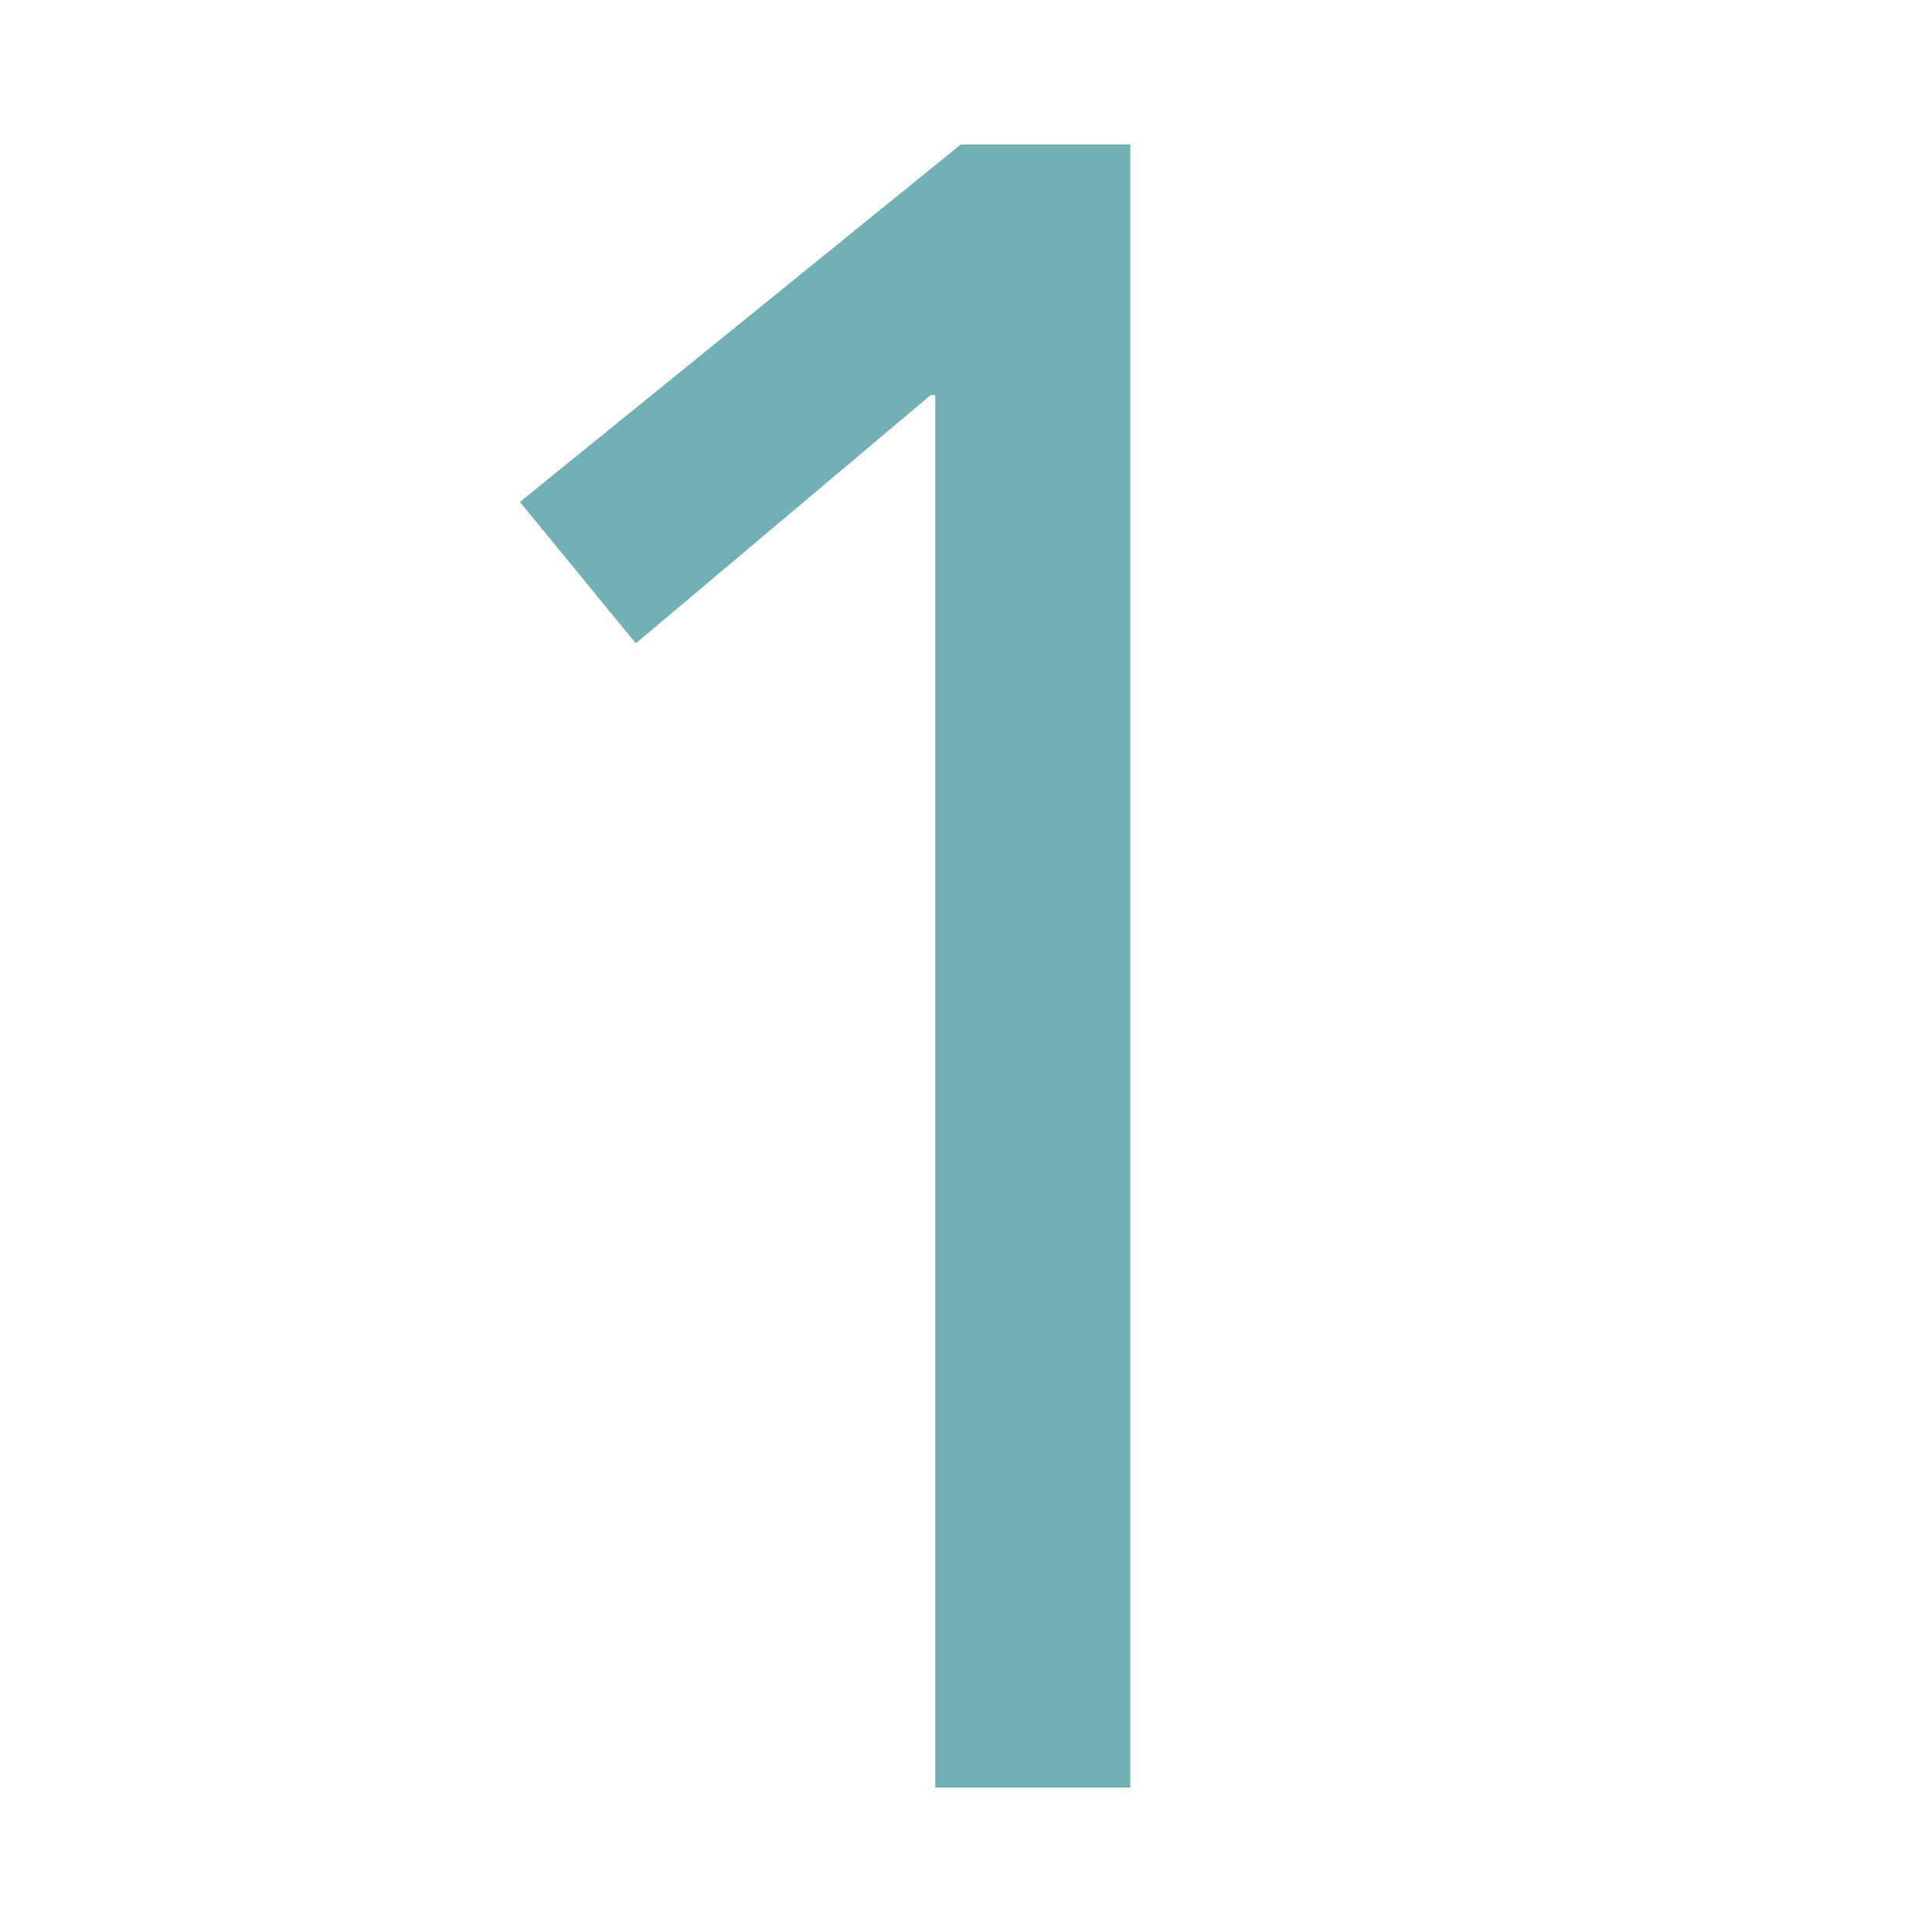
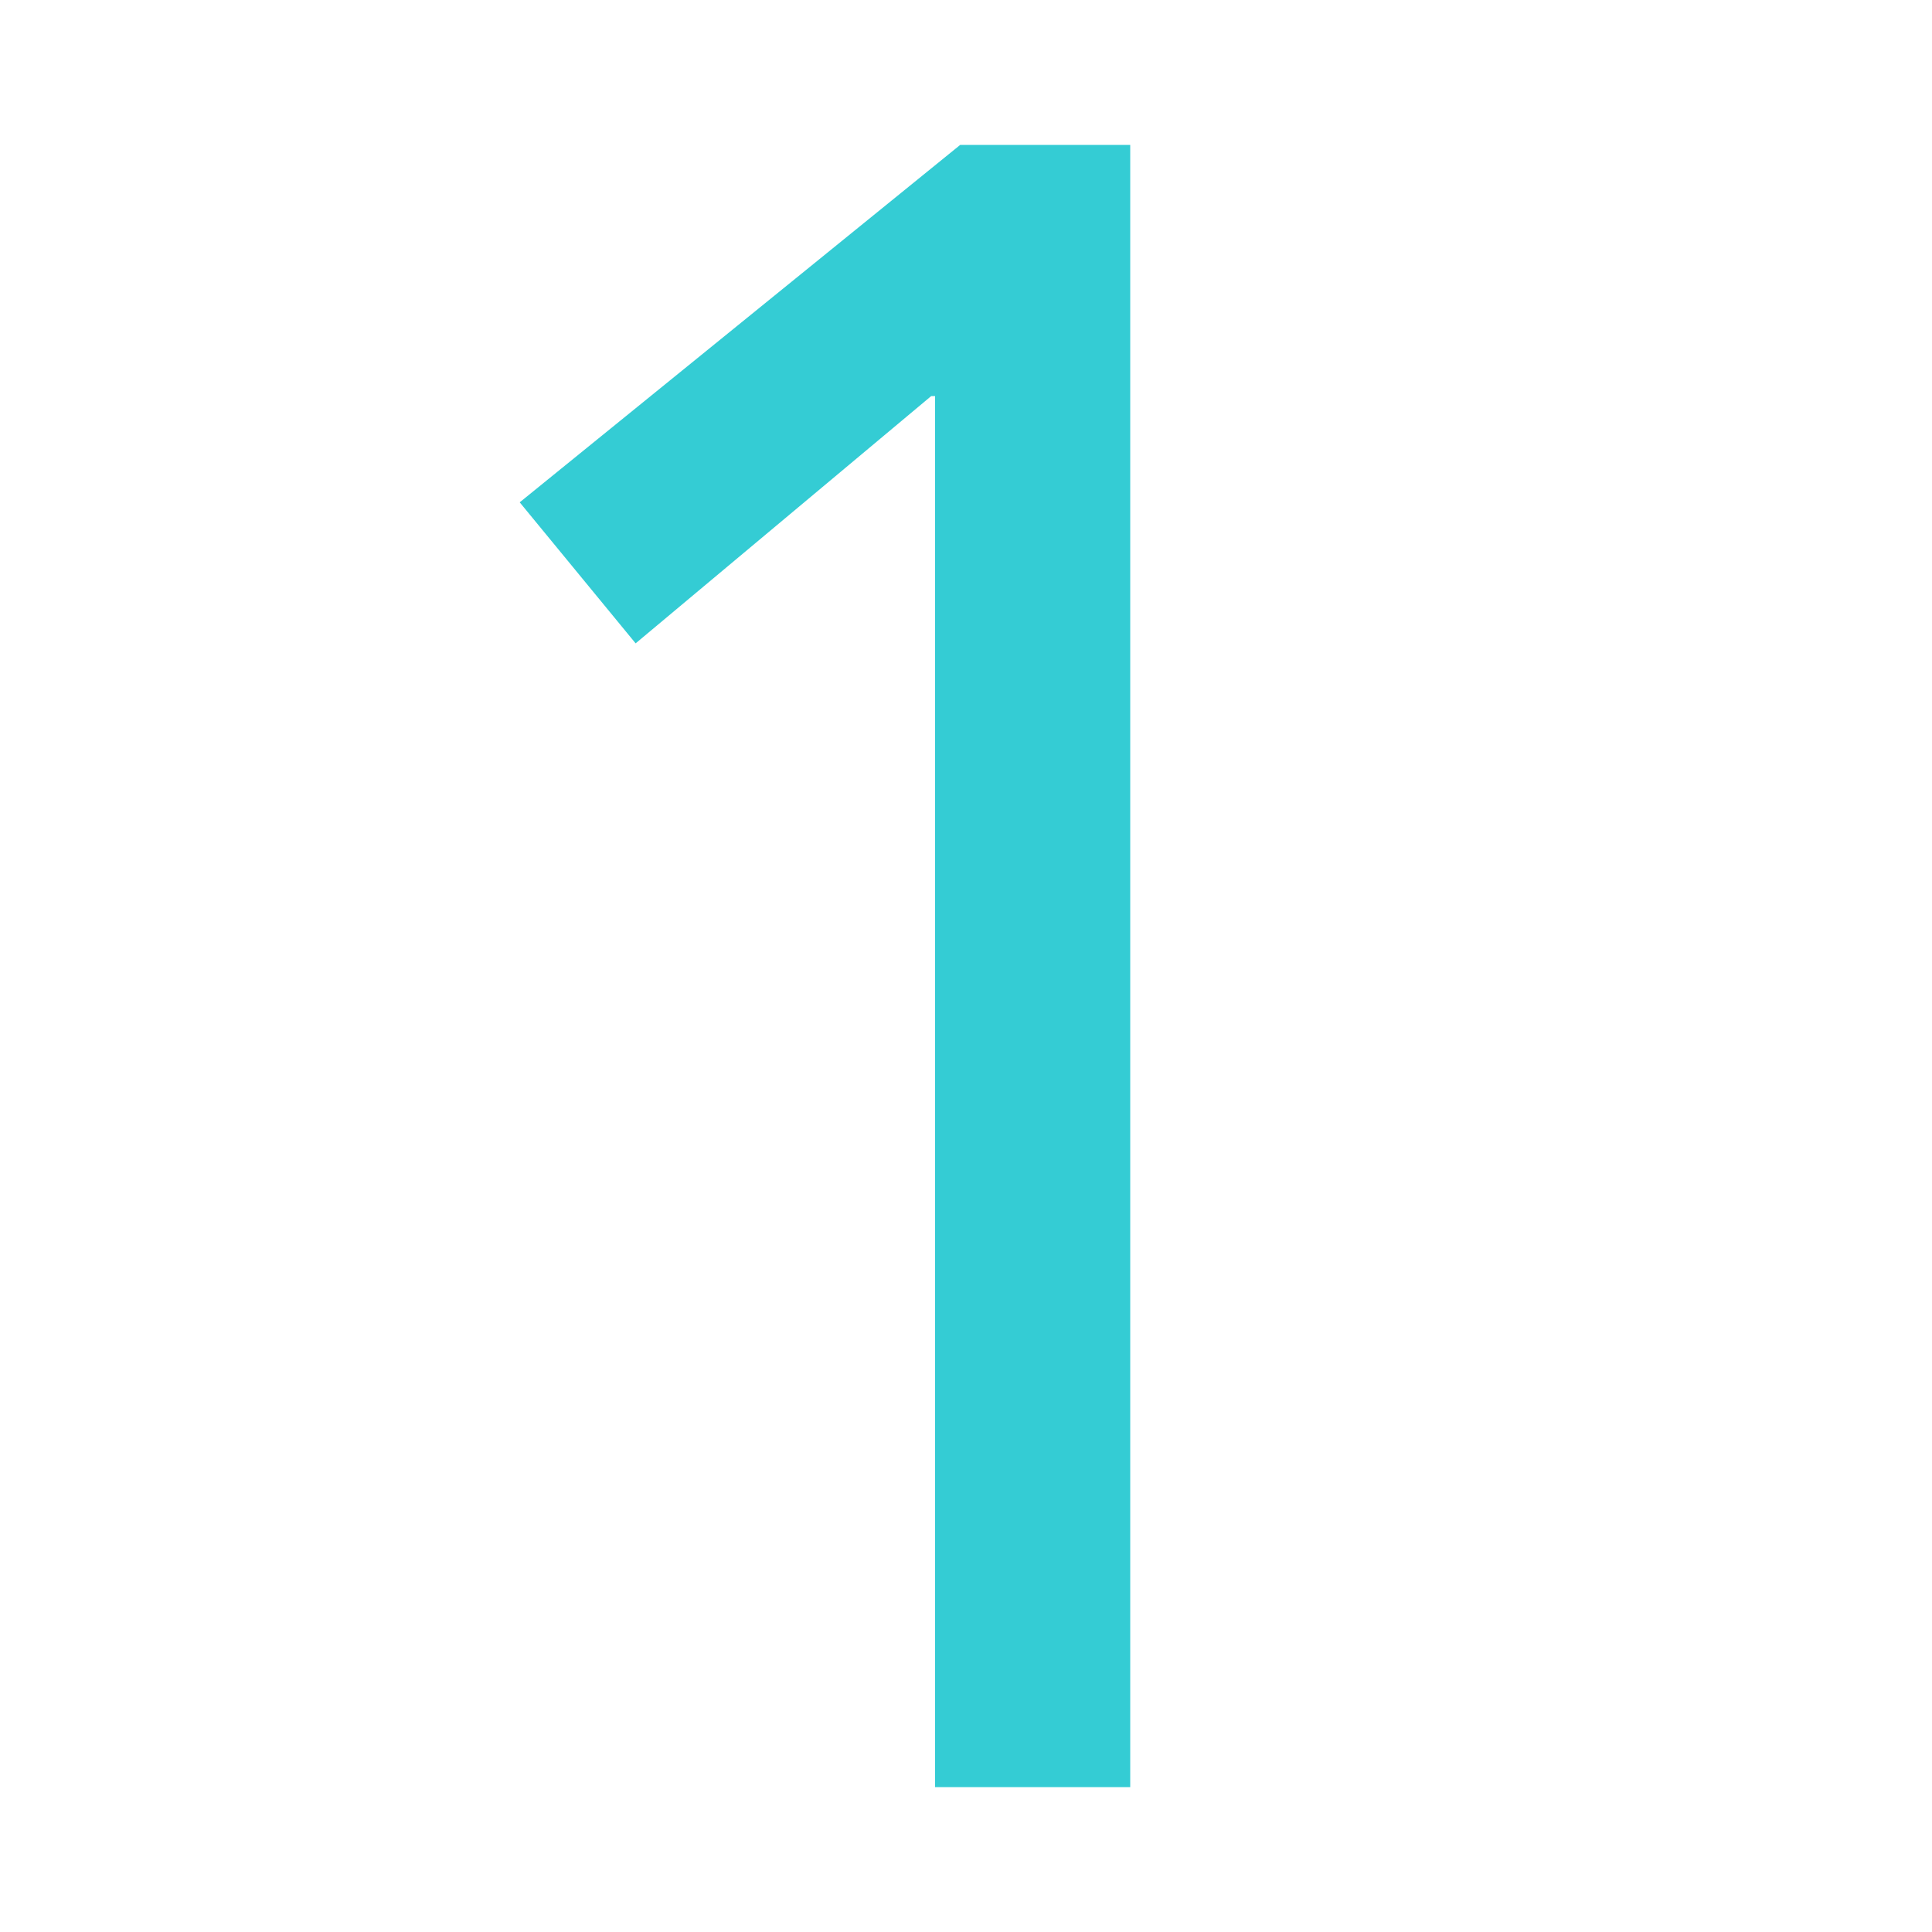
- <svg xmlns="http://www.w3.org/2000/svg" id="圖層_1" data-name="圖層 1" viewBox="0 0 100 100">
-   <defs>
-     <style>.cls-1{fill:#70b0b4;}</style>
-   </defs>
-   <path class="cls-1" d="M58.5,92.52H48.41V20.45h-.24L32.91,33.3l-6-7.32L49.73,7.48H58.5Z" />
+ <svg xmlns="http://www.w3.org/2000/svg" version="1.1" id="圖層_1" x="0px" y="0px" viewBox="0 0 100 100" style="enable-background:new 0 0 100 100;" xml:space="preserve">
+   <style type="text/css">
+ 	.st0{fill:#34CCD4;}
+ </style>
+   <path class="st0" d="M58.5,92.5H48.4V20.5h-0.2L32.9,33.3l-6-7.3L49.7,7.5h8.8V92.5z" />
</svg>
